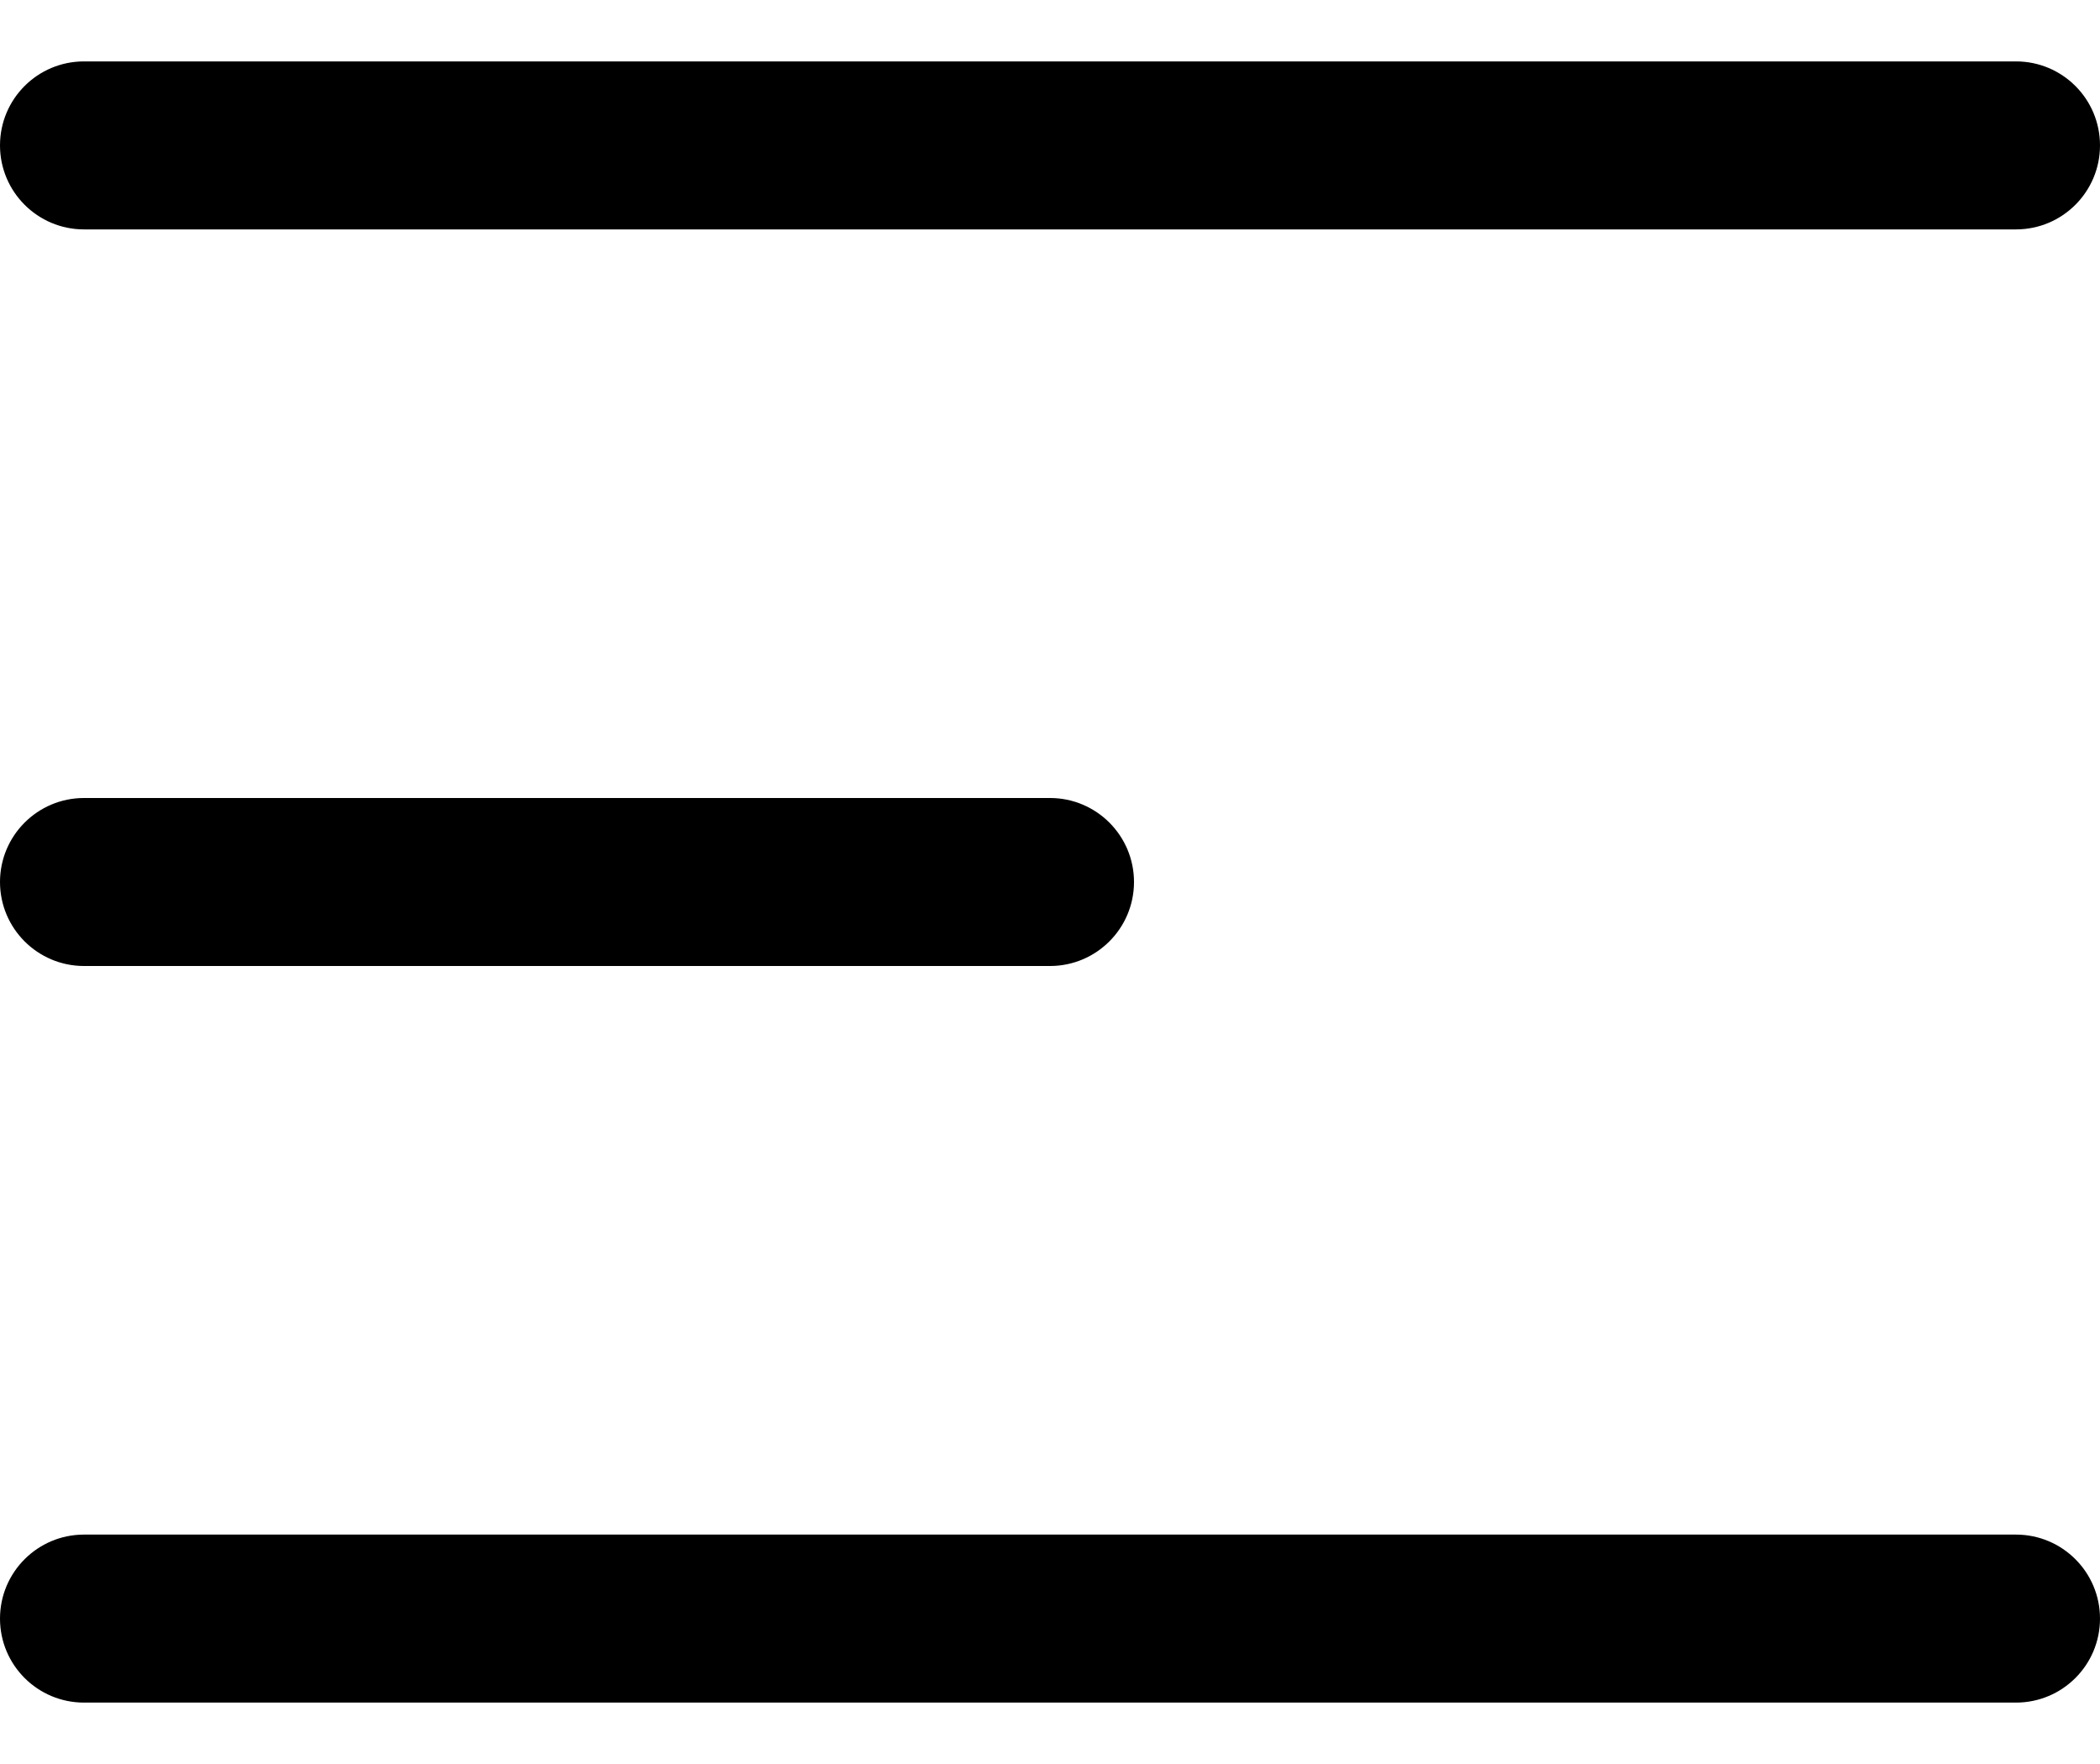
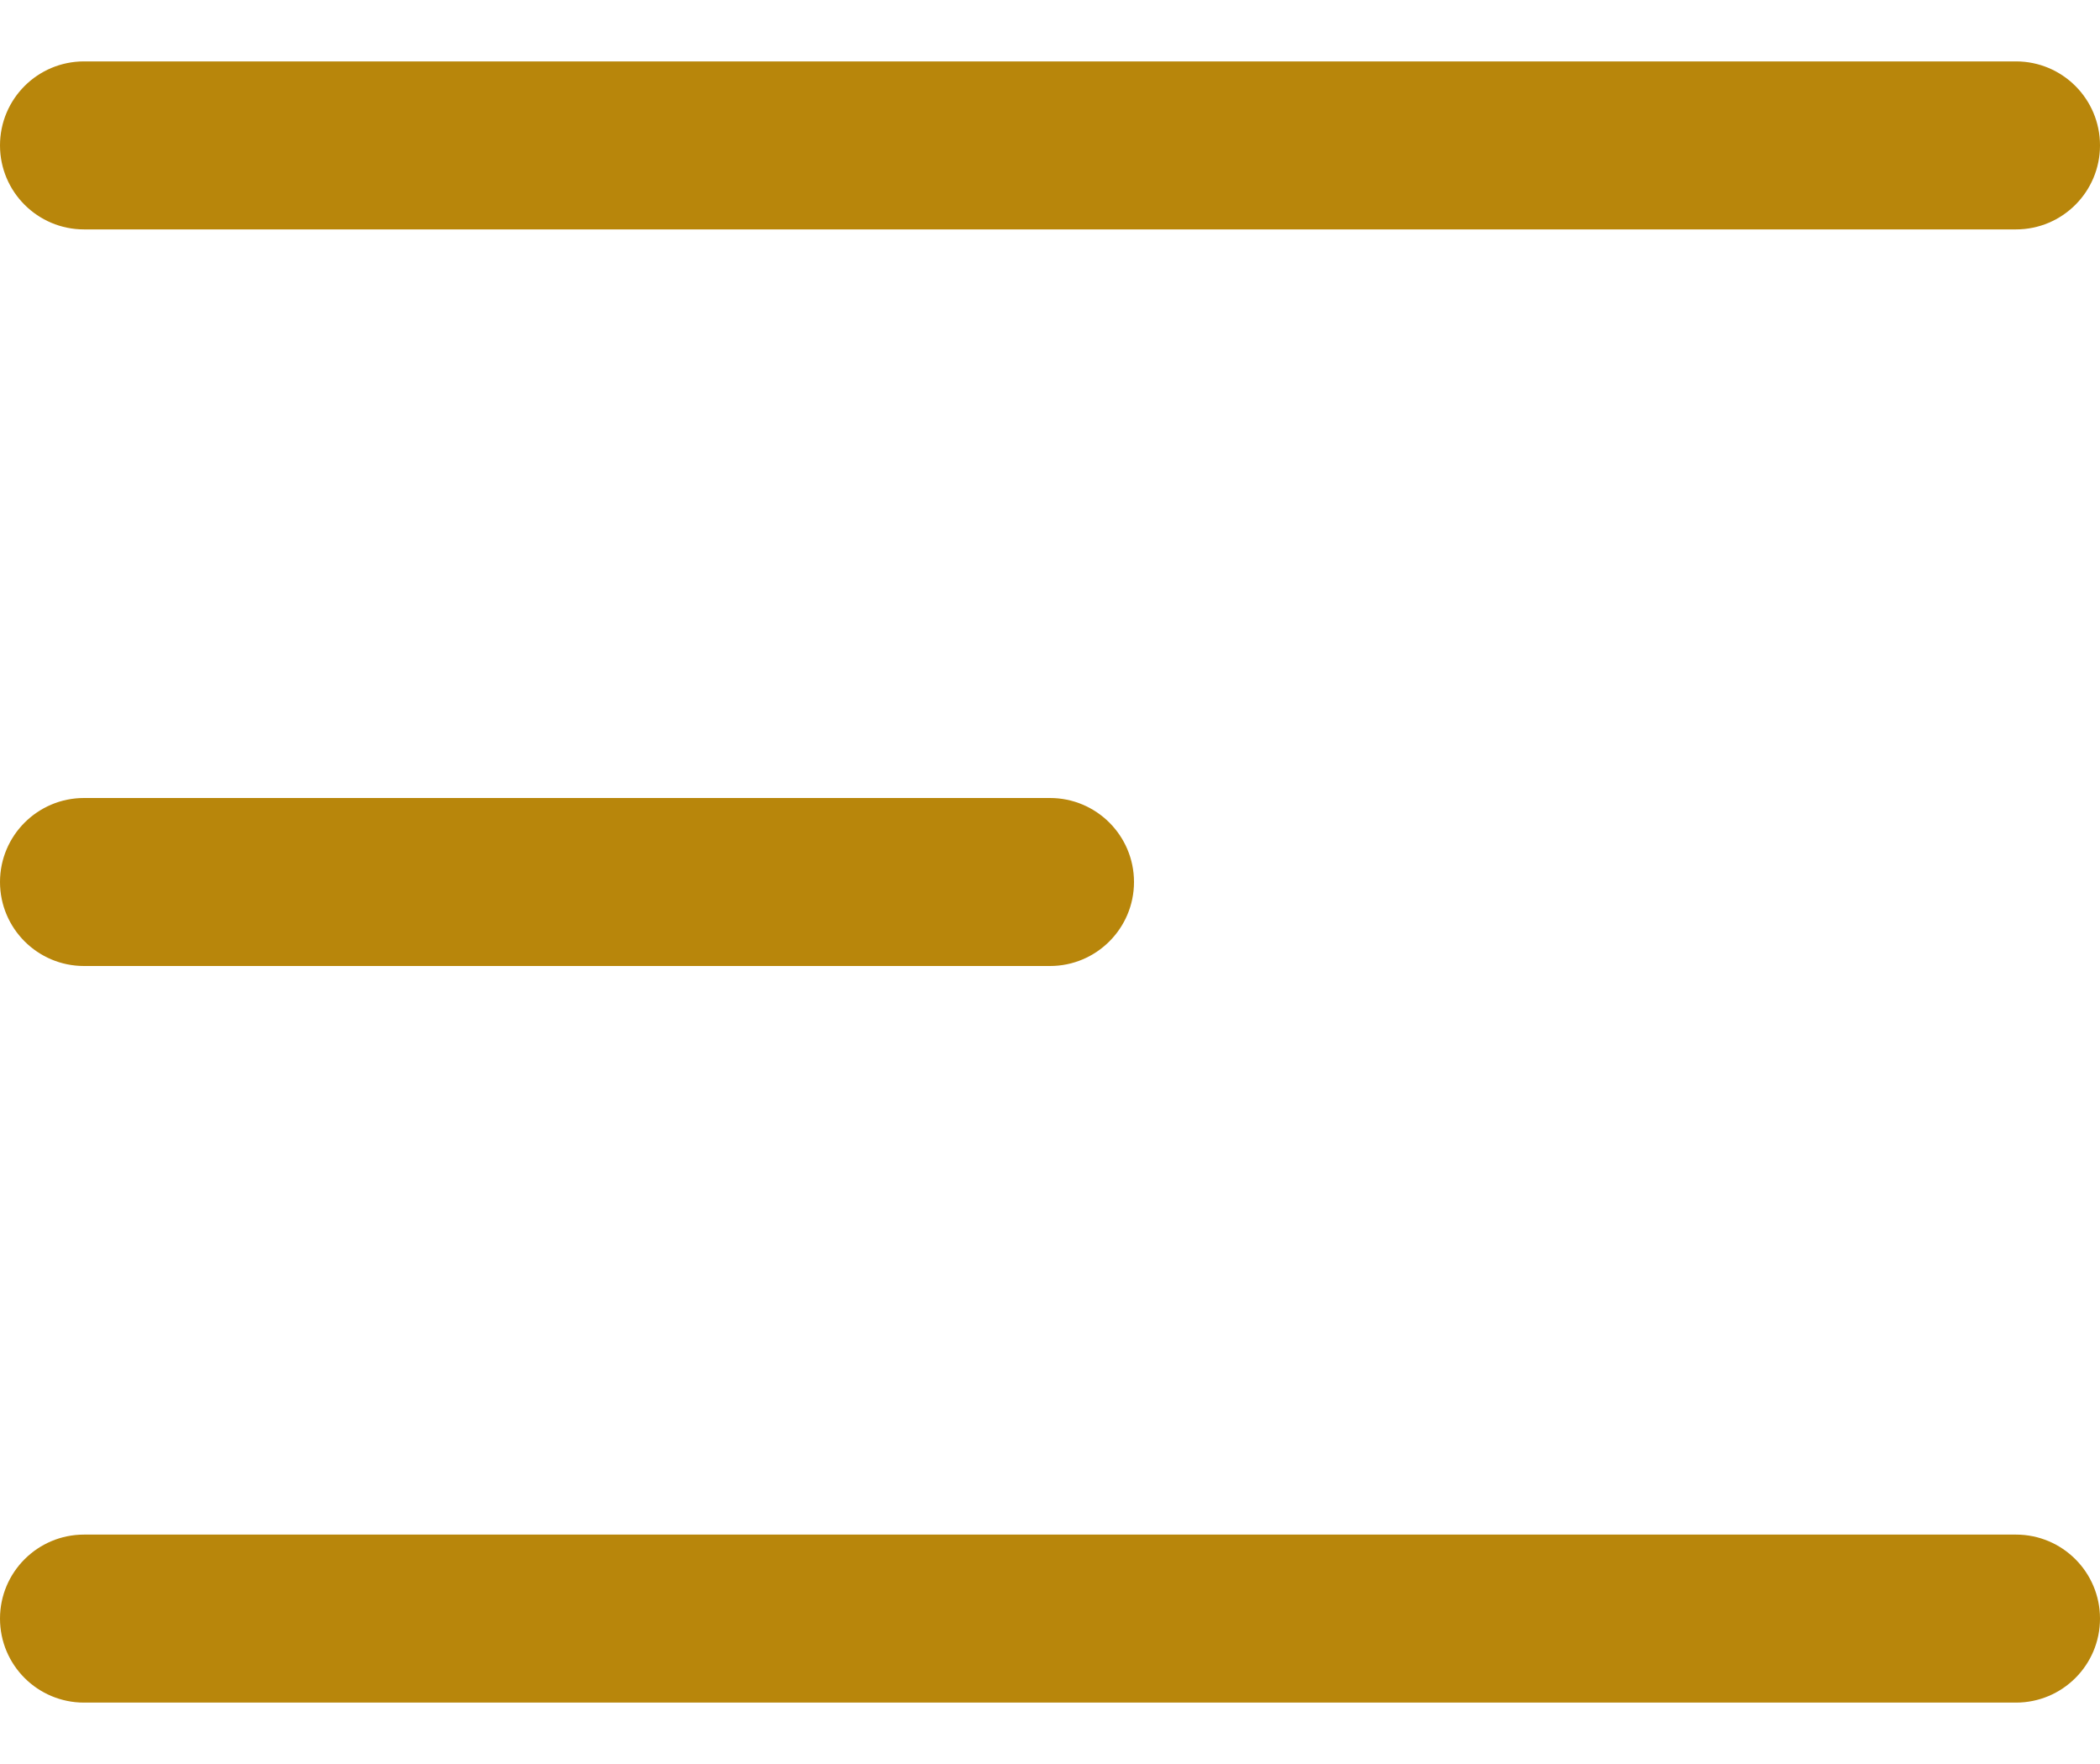
<svg xmlns="http://www.w3.org/2000/svg" width="25" height="21" viewBox="0 0 25 21" fill="none">
-   <path d="M1 0.731C0.448 0.731 0 1.178 0 1.731C0 2.283 0.448 2.731 1 2.731V0.731ZM24 2.731C24.552 2.731 25 2.283 25 1.731C25 1.178 24.552 0.731 24 0.731V2.731ZM1 9.5C0.448 9.5 0 9.948 0 10.5C0 11.052 0.448 11.5 1 11.5V9.5ZM12.5 11.5C13.052 11.5 13.5 11.052 13.5 10.5C13.5 9.948 13.052 9.5 12.5 9.5V11.5ZM1 18.269C0.448 18.269 0 18.717 0 19.269C0 19.822 0.448 20.269 1 20.269V18.269ZM24 20.269C24.552 20.269 25 19.822 25 19.269C25 18.717 24.552 18.269 24 18.269V20.269ZM1 2.731H24V0.731H1V2.731ZM1 11.5H12.5V9.5H1V11.5ZM1 20.269H24V18.269H1V20.269Z" fill="black" />
+   <path d="M1 0.731C0.448 0.731 0 1.178 0 1.731C0 2.283 0.448 2.731 1 2.731V0.731ZM24 2.731C24.552 2.731 25 2.283 25 1.731C25 1.178 24.552 0.731 24 0.731V2.731ZM1 9.5C0.448 9.5 0 9.948 0 10.5C0 11.052 0.448 11.5 1 11.5V9.5ZM12.5 11.5C13.052 11.5 13.5 11.052 13.5 10.5C13.5 9.948 13.052 9.5 12.5 9.5V11.5ZM1 18.269C0.448 18.269 0 18.717 0 19.269C0 19.822 0.448 20.269 1 20.269V18.269ZM24 20.269C24.552 20.269 25 19.822 25 19.269C25 18.717 24.552 18.269 24 18.269V20.269ZM1 2.731H24V0.731H1V2.731ZM1 11.5H12.5V9.5H1V11.5ZM1 20.269H24V18.269H1V20.269Z" fill="darkgoldenrod" />
</svg>
